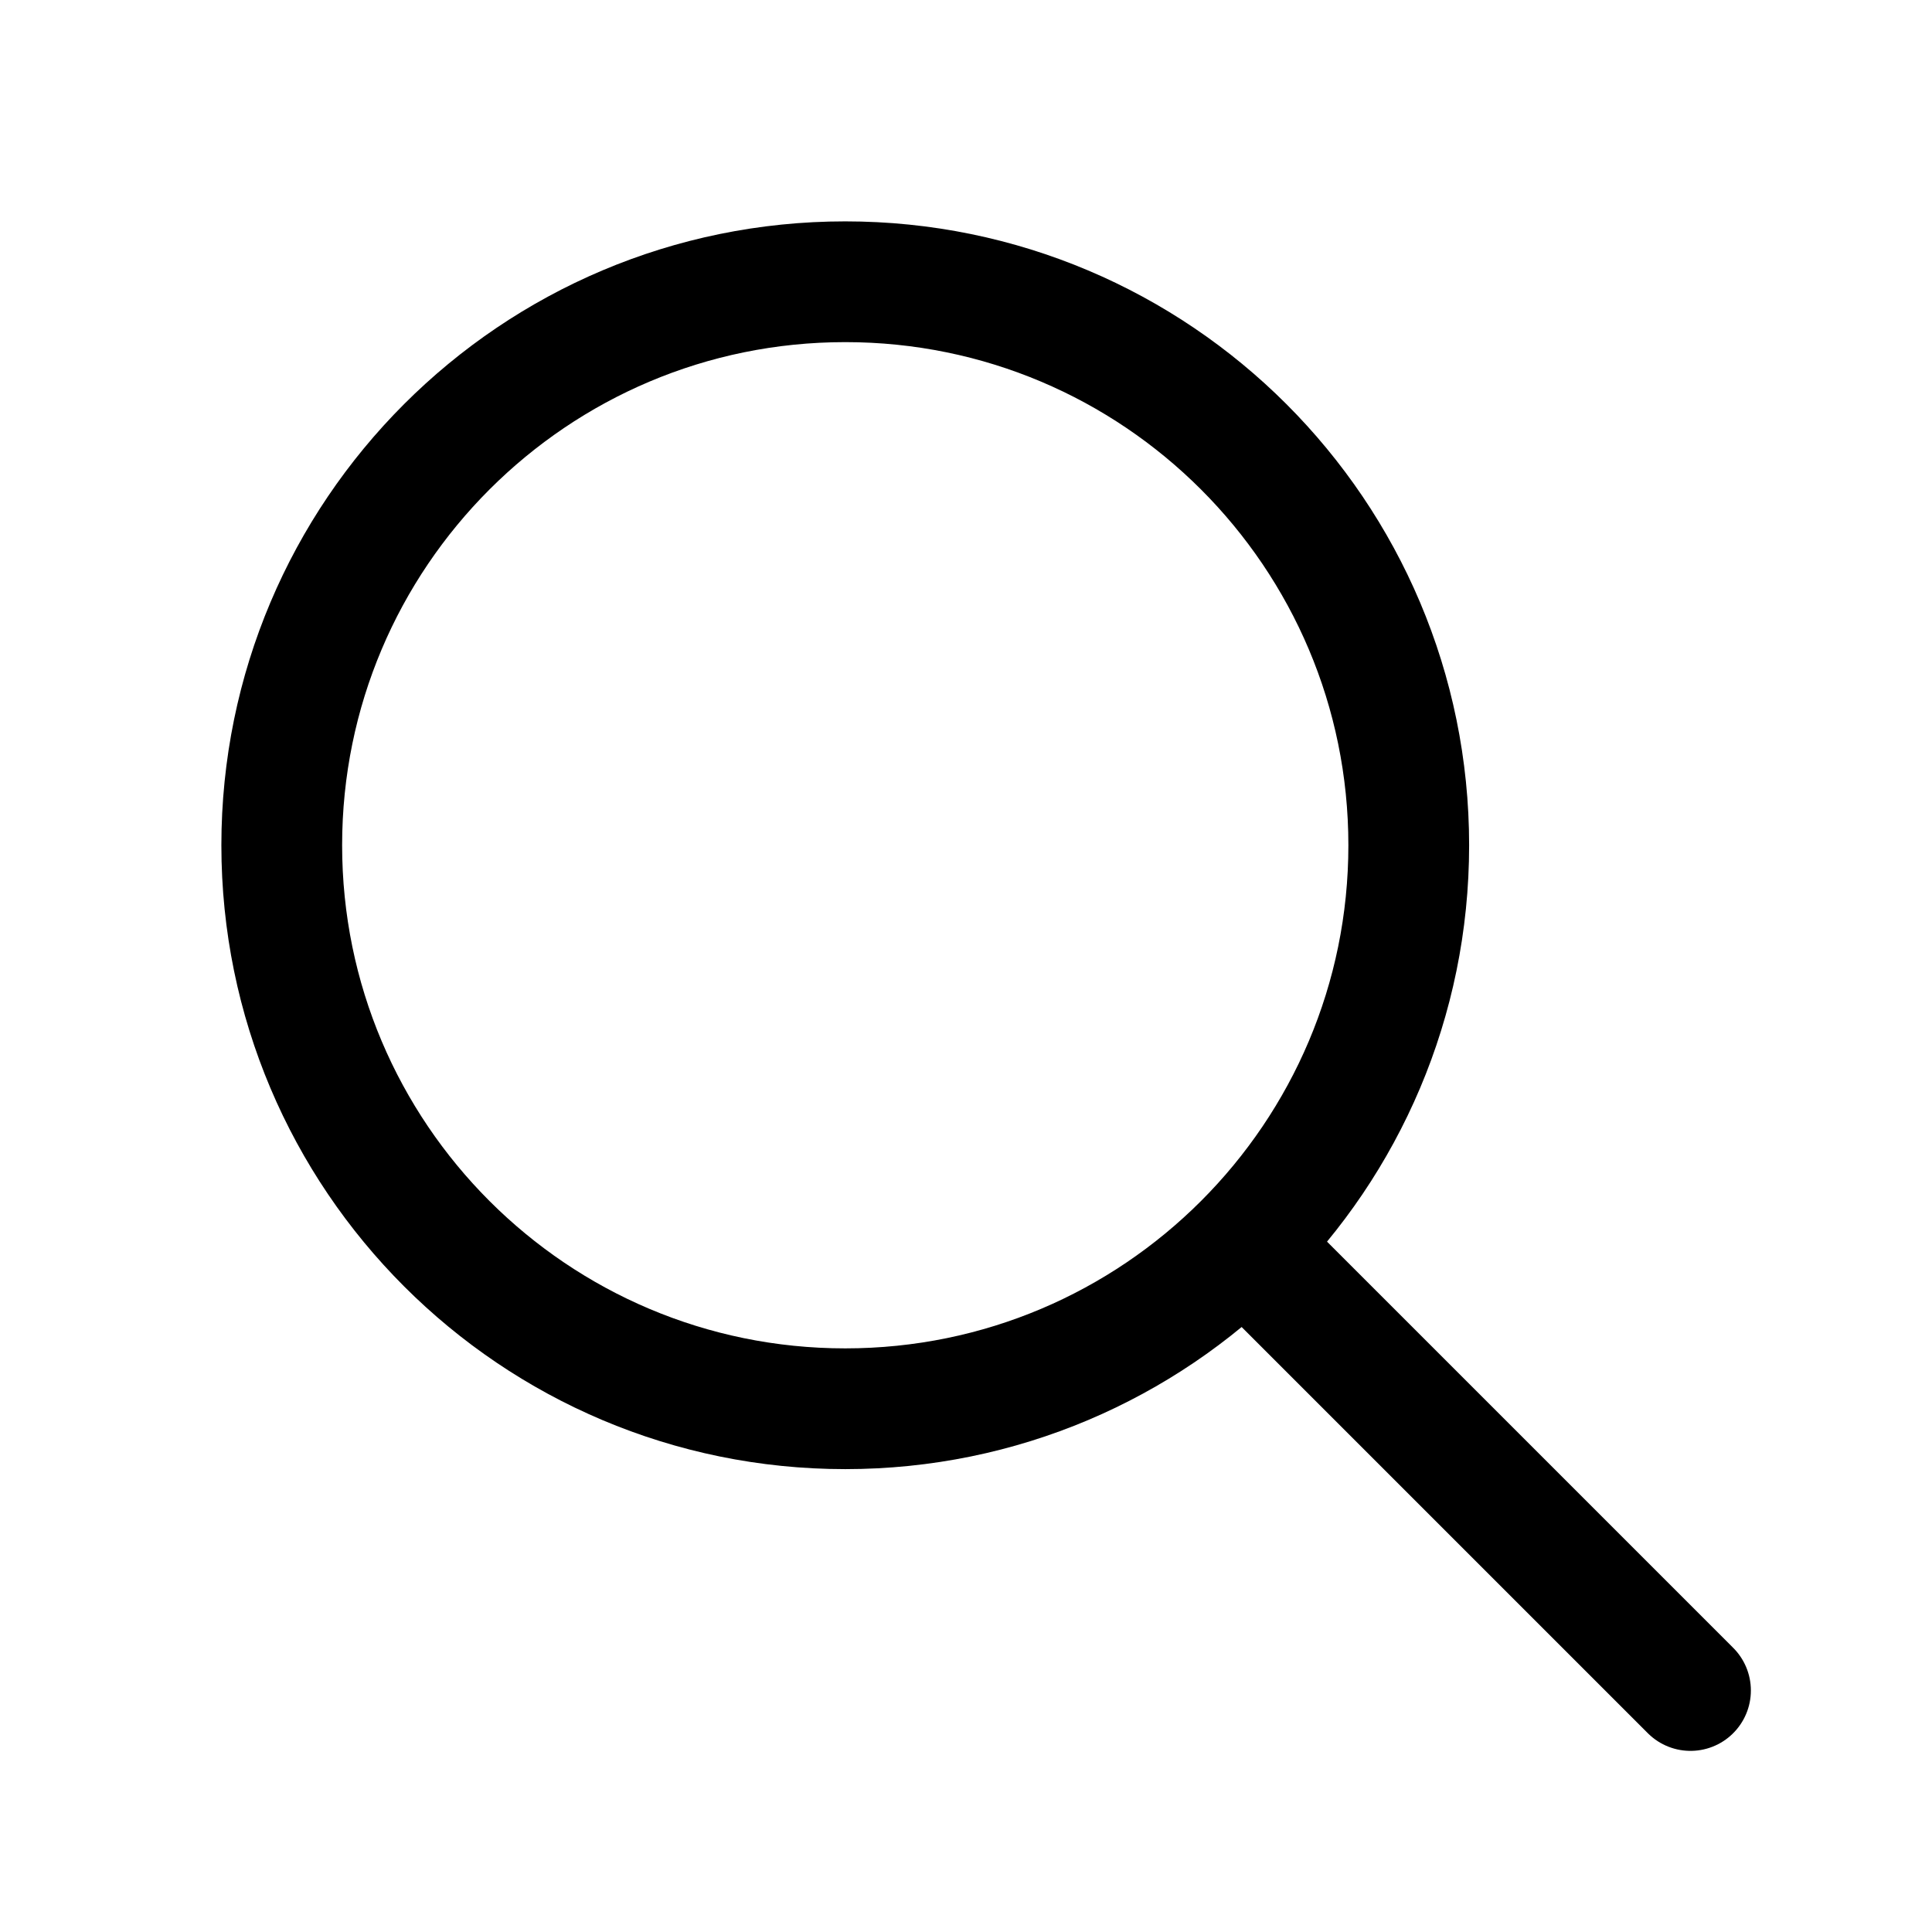
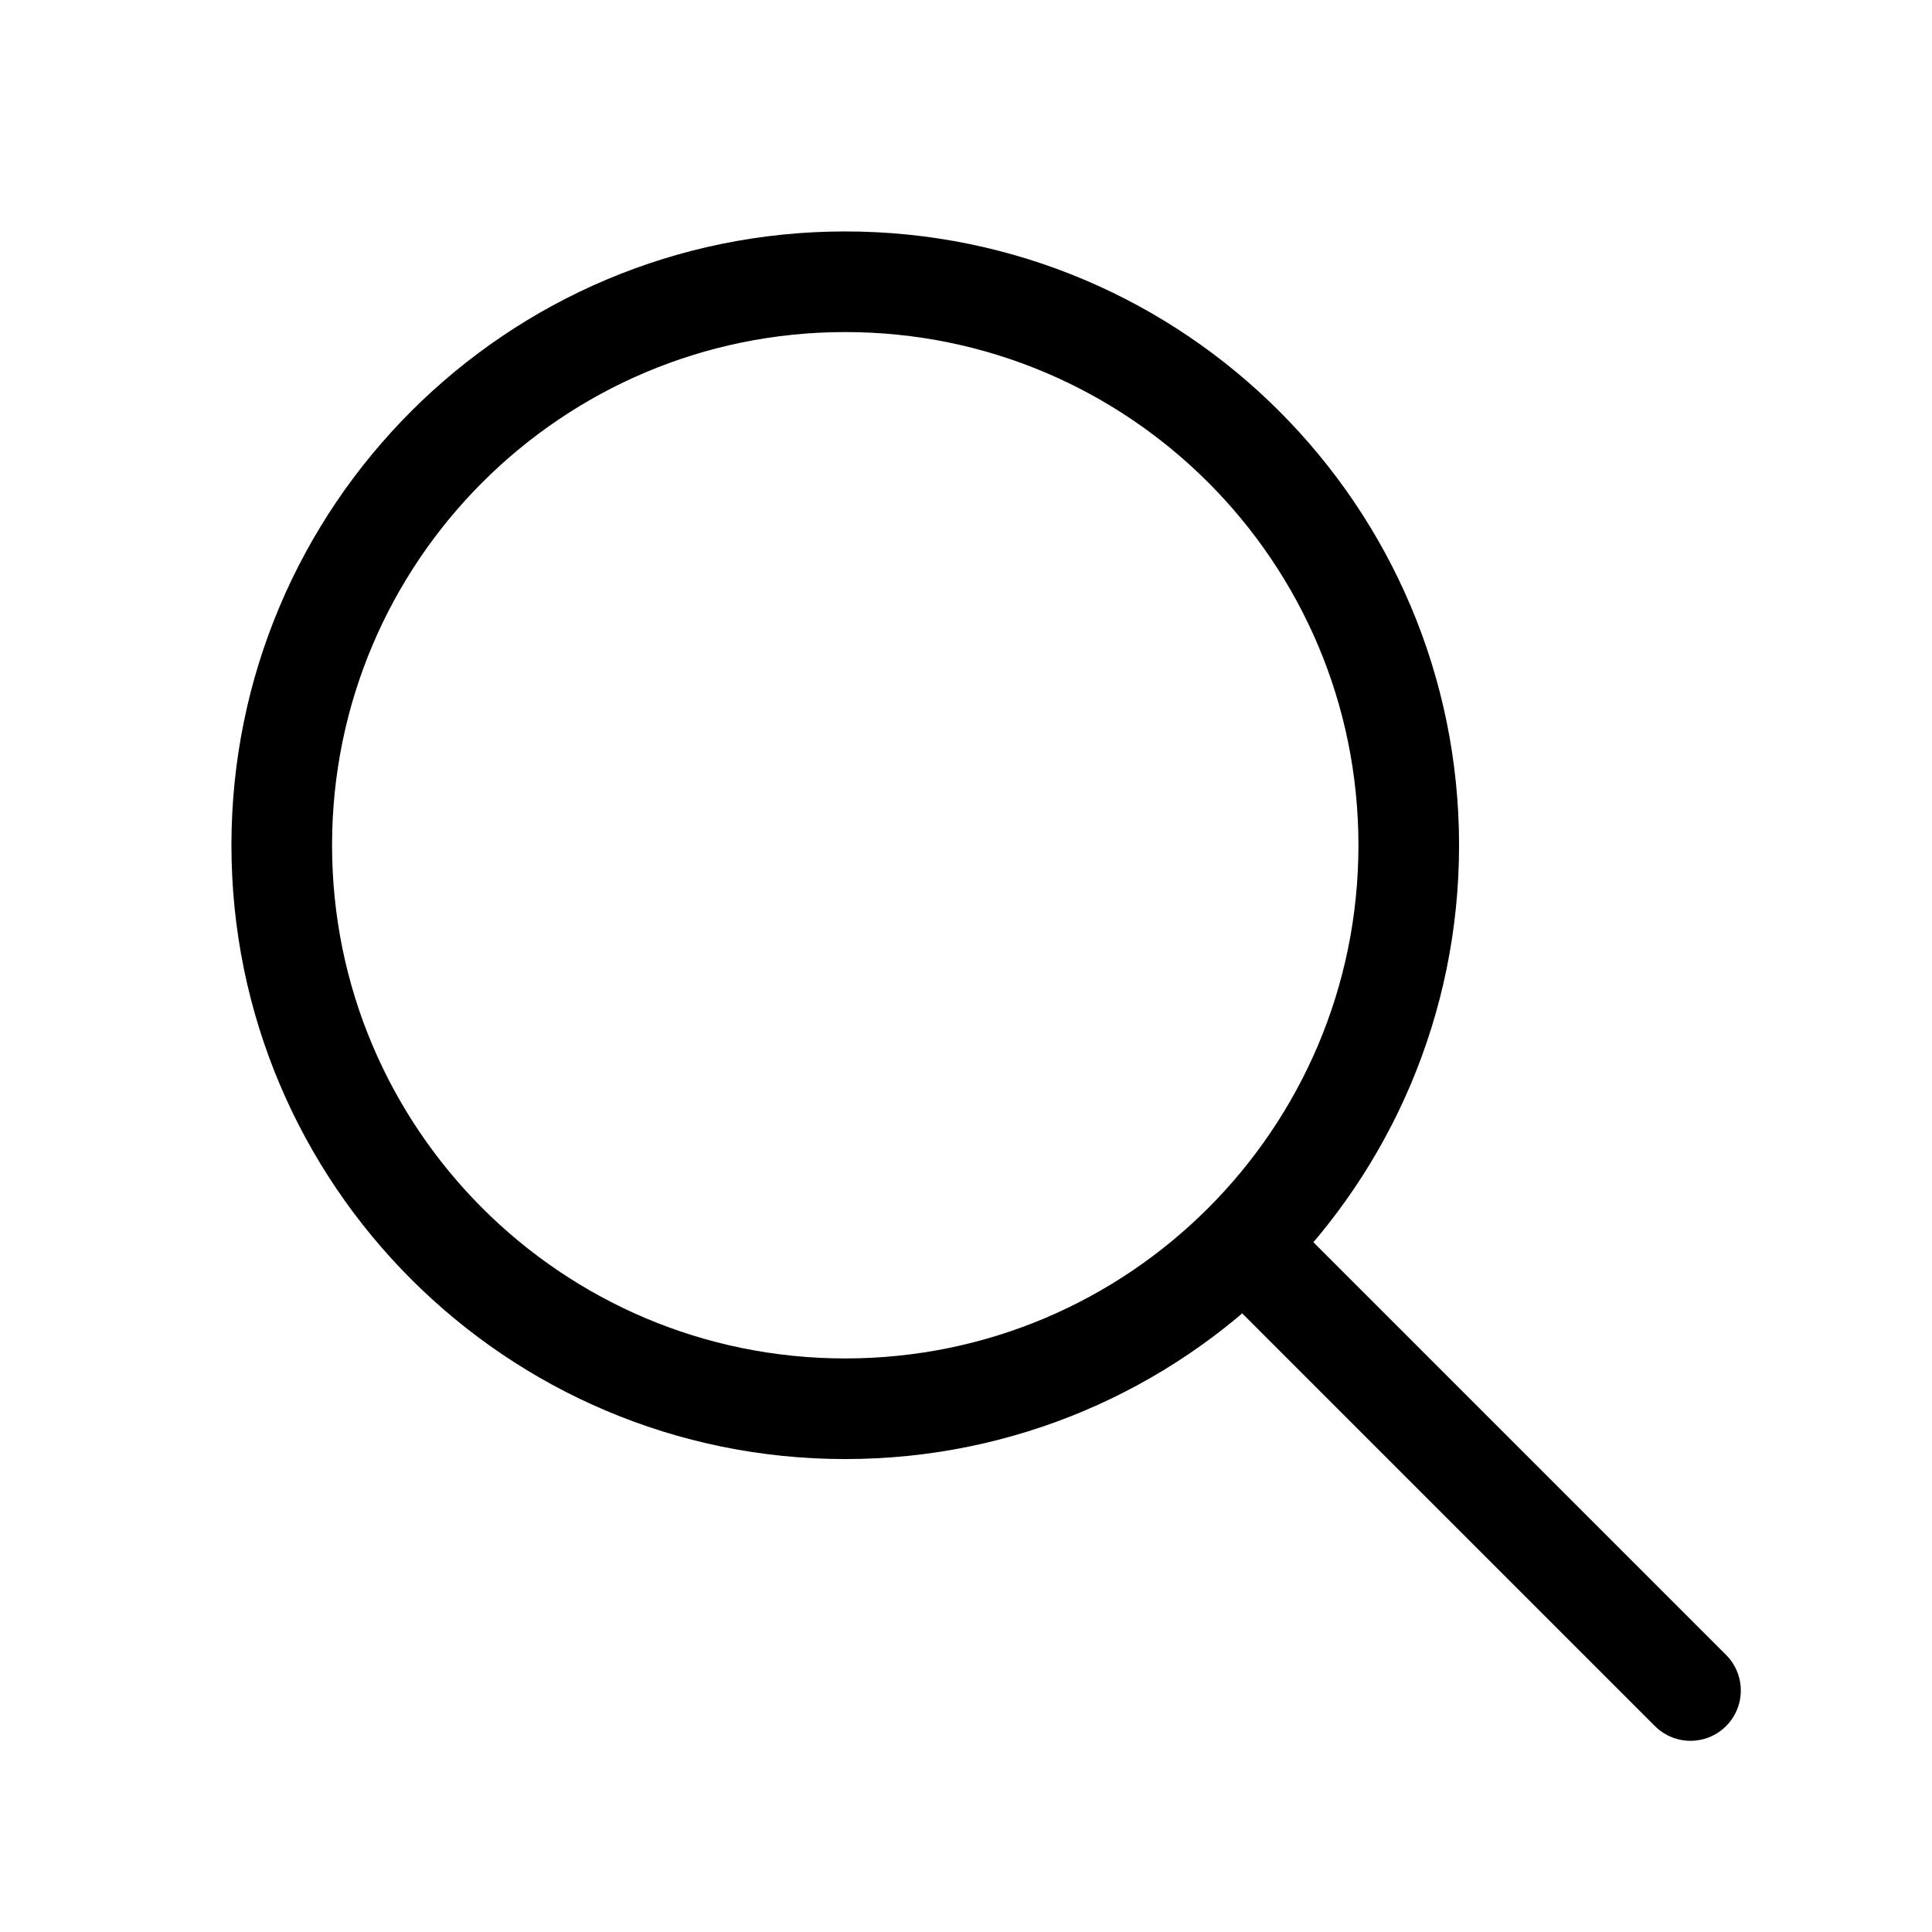
<svg xmlns="http://www.w3.org/2000/svg" width="24" height="24" viewBox="0 0 24 24" fill="none">
-   <path d="M10.5 17.5C14.366 17.5 17.5 14.366 17.5 10.5C17.5 6.634 14.366 3.5 10.5 3.5C6.634 3.5 3.5 6.634 3.5 10.5C3.5 14.366 6.634 17.5 10.5 17.5Z" stroke="currentColor" stroke-width="1.5" stroke-linecap="round" stroke-linejoin="round" />
-   <path d="M15.5 15.5L21 21" stroke="currentColor" stroke-width="1.5" stroke-linecap="round" stroke-linejoin="round" />
+   <path d="M10.5 17.5C14.366 17.5 17.5 14.366 17.5 10.5C17.5 6.634 14.366 3.5 10.5 3.5C6.634 3.5 3.5 6.634 3.5 10.5C3.5 14.366 6.634 17.5 10.5 17.5Z" stroke="currentColor" stroke-width="1.25" stroke-linecap="round" stroke-linejoin="round" />
+   <path d="M15.5 15.5L21 21" stroke="currentColor" stroke-width="1.25" stroke-linecap="round" stroke-linejoin="round" />
</svg>
